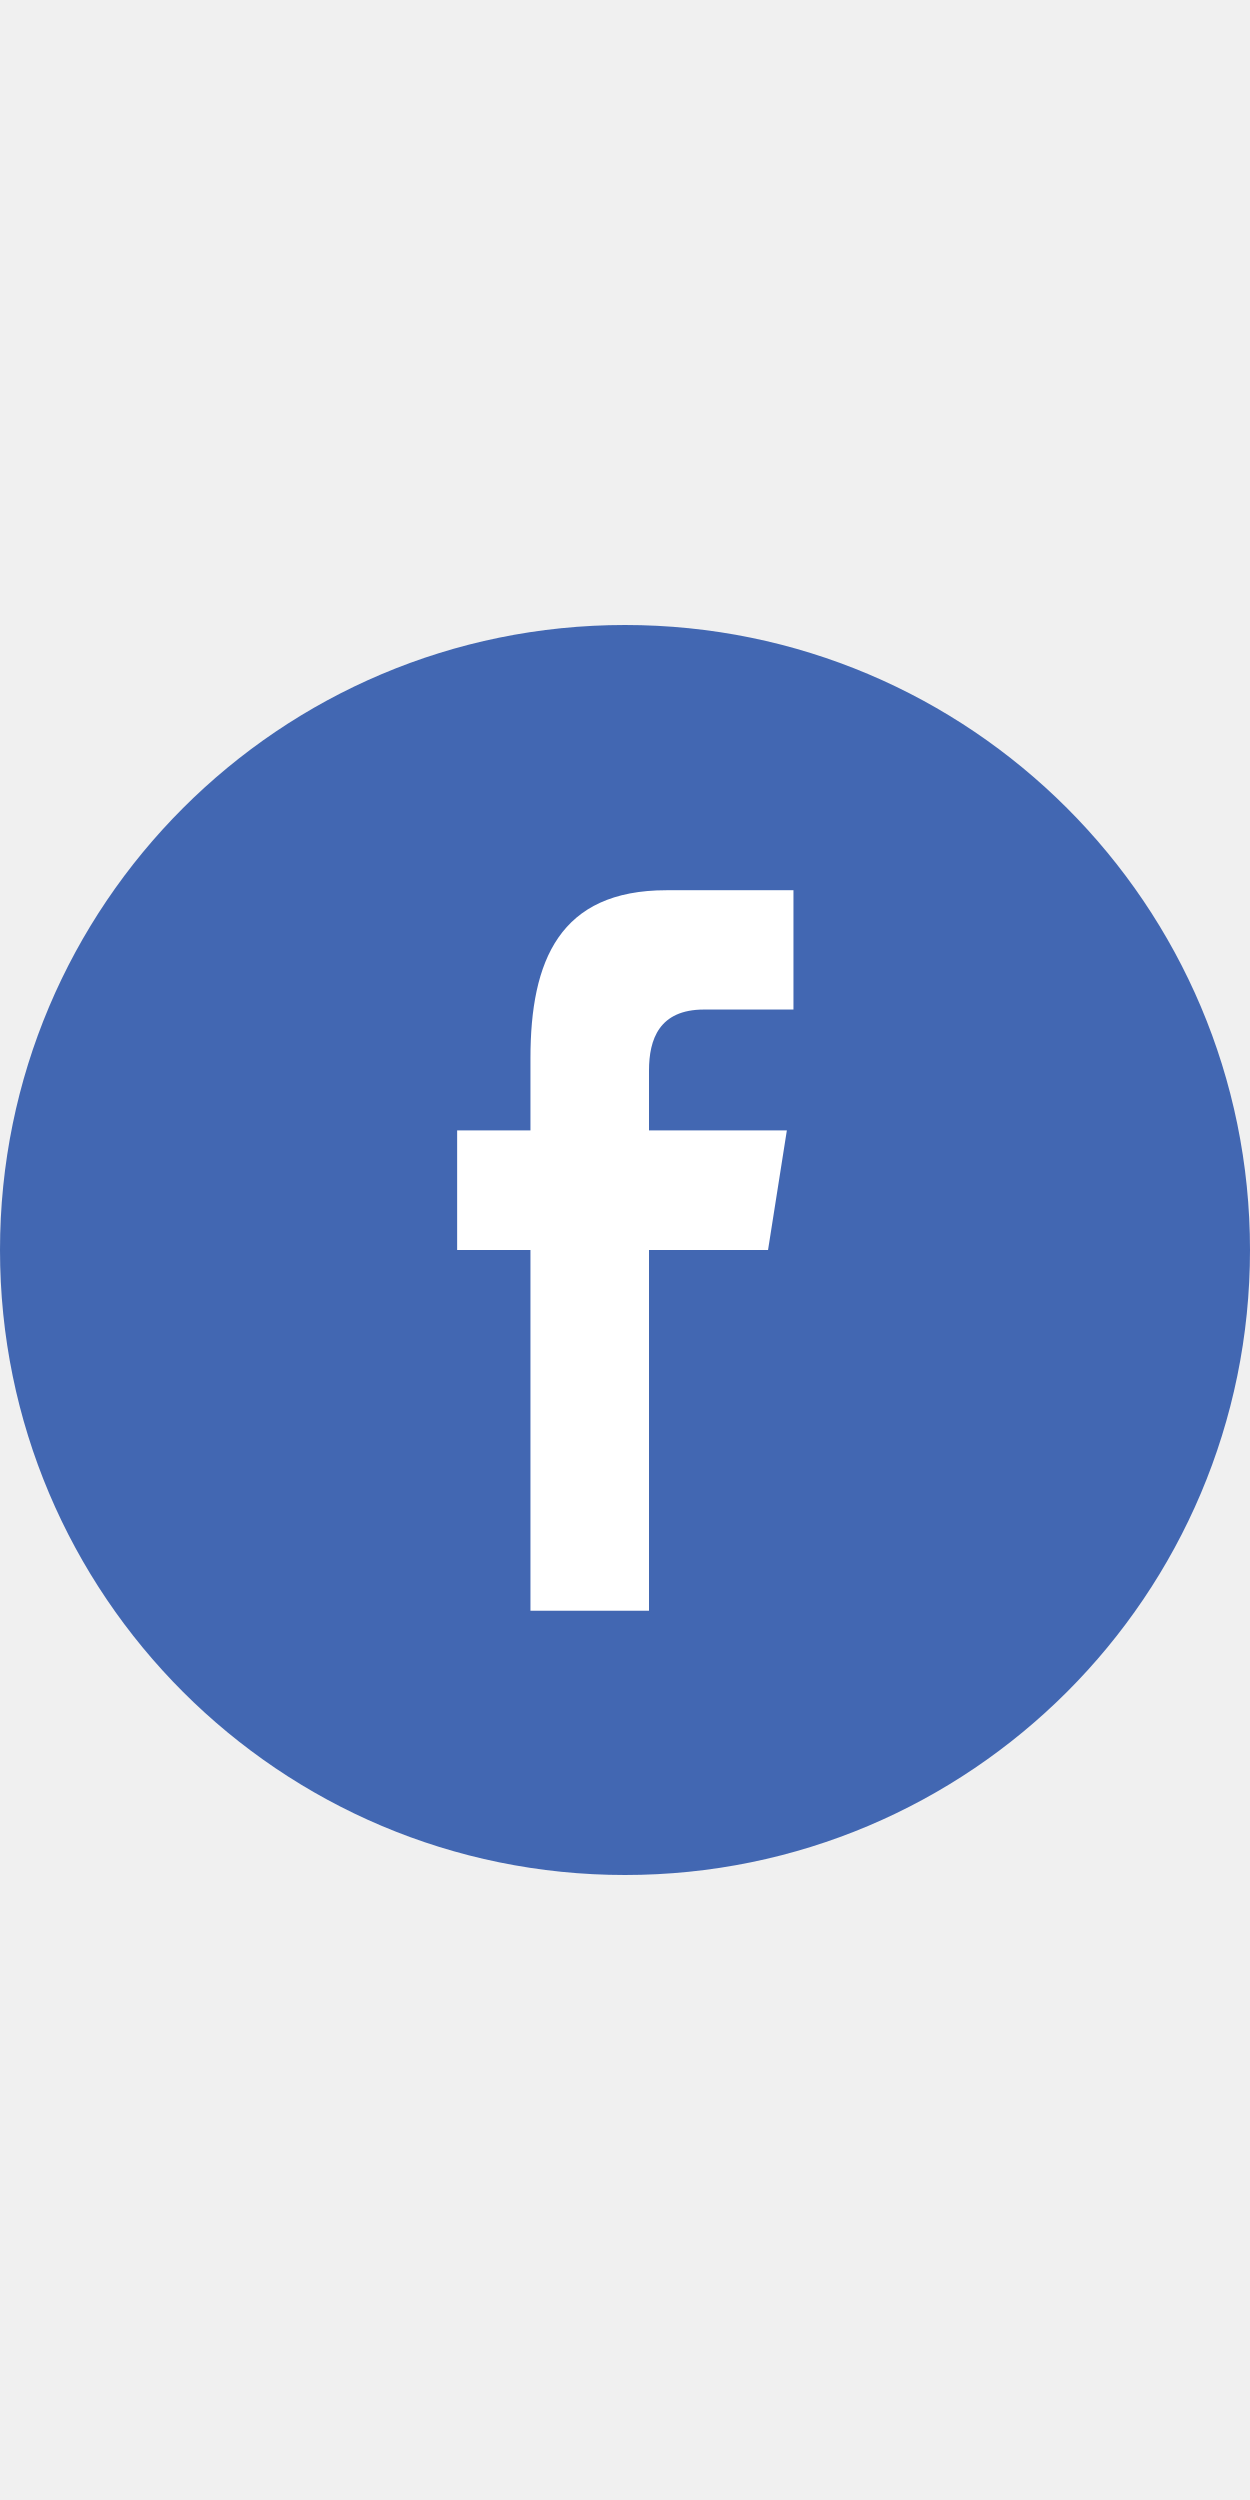
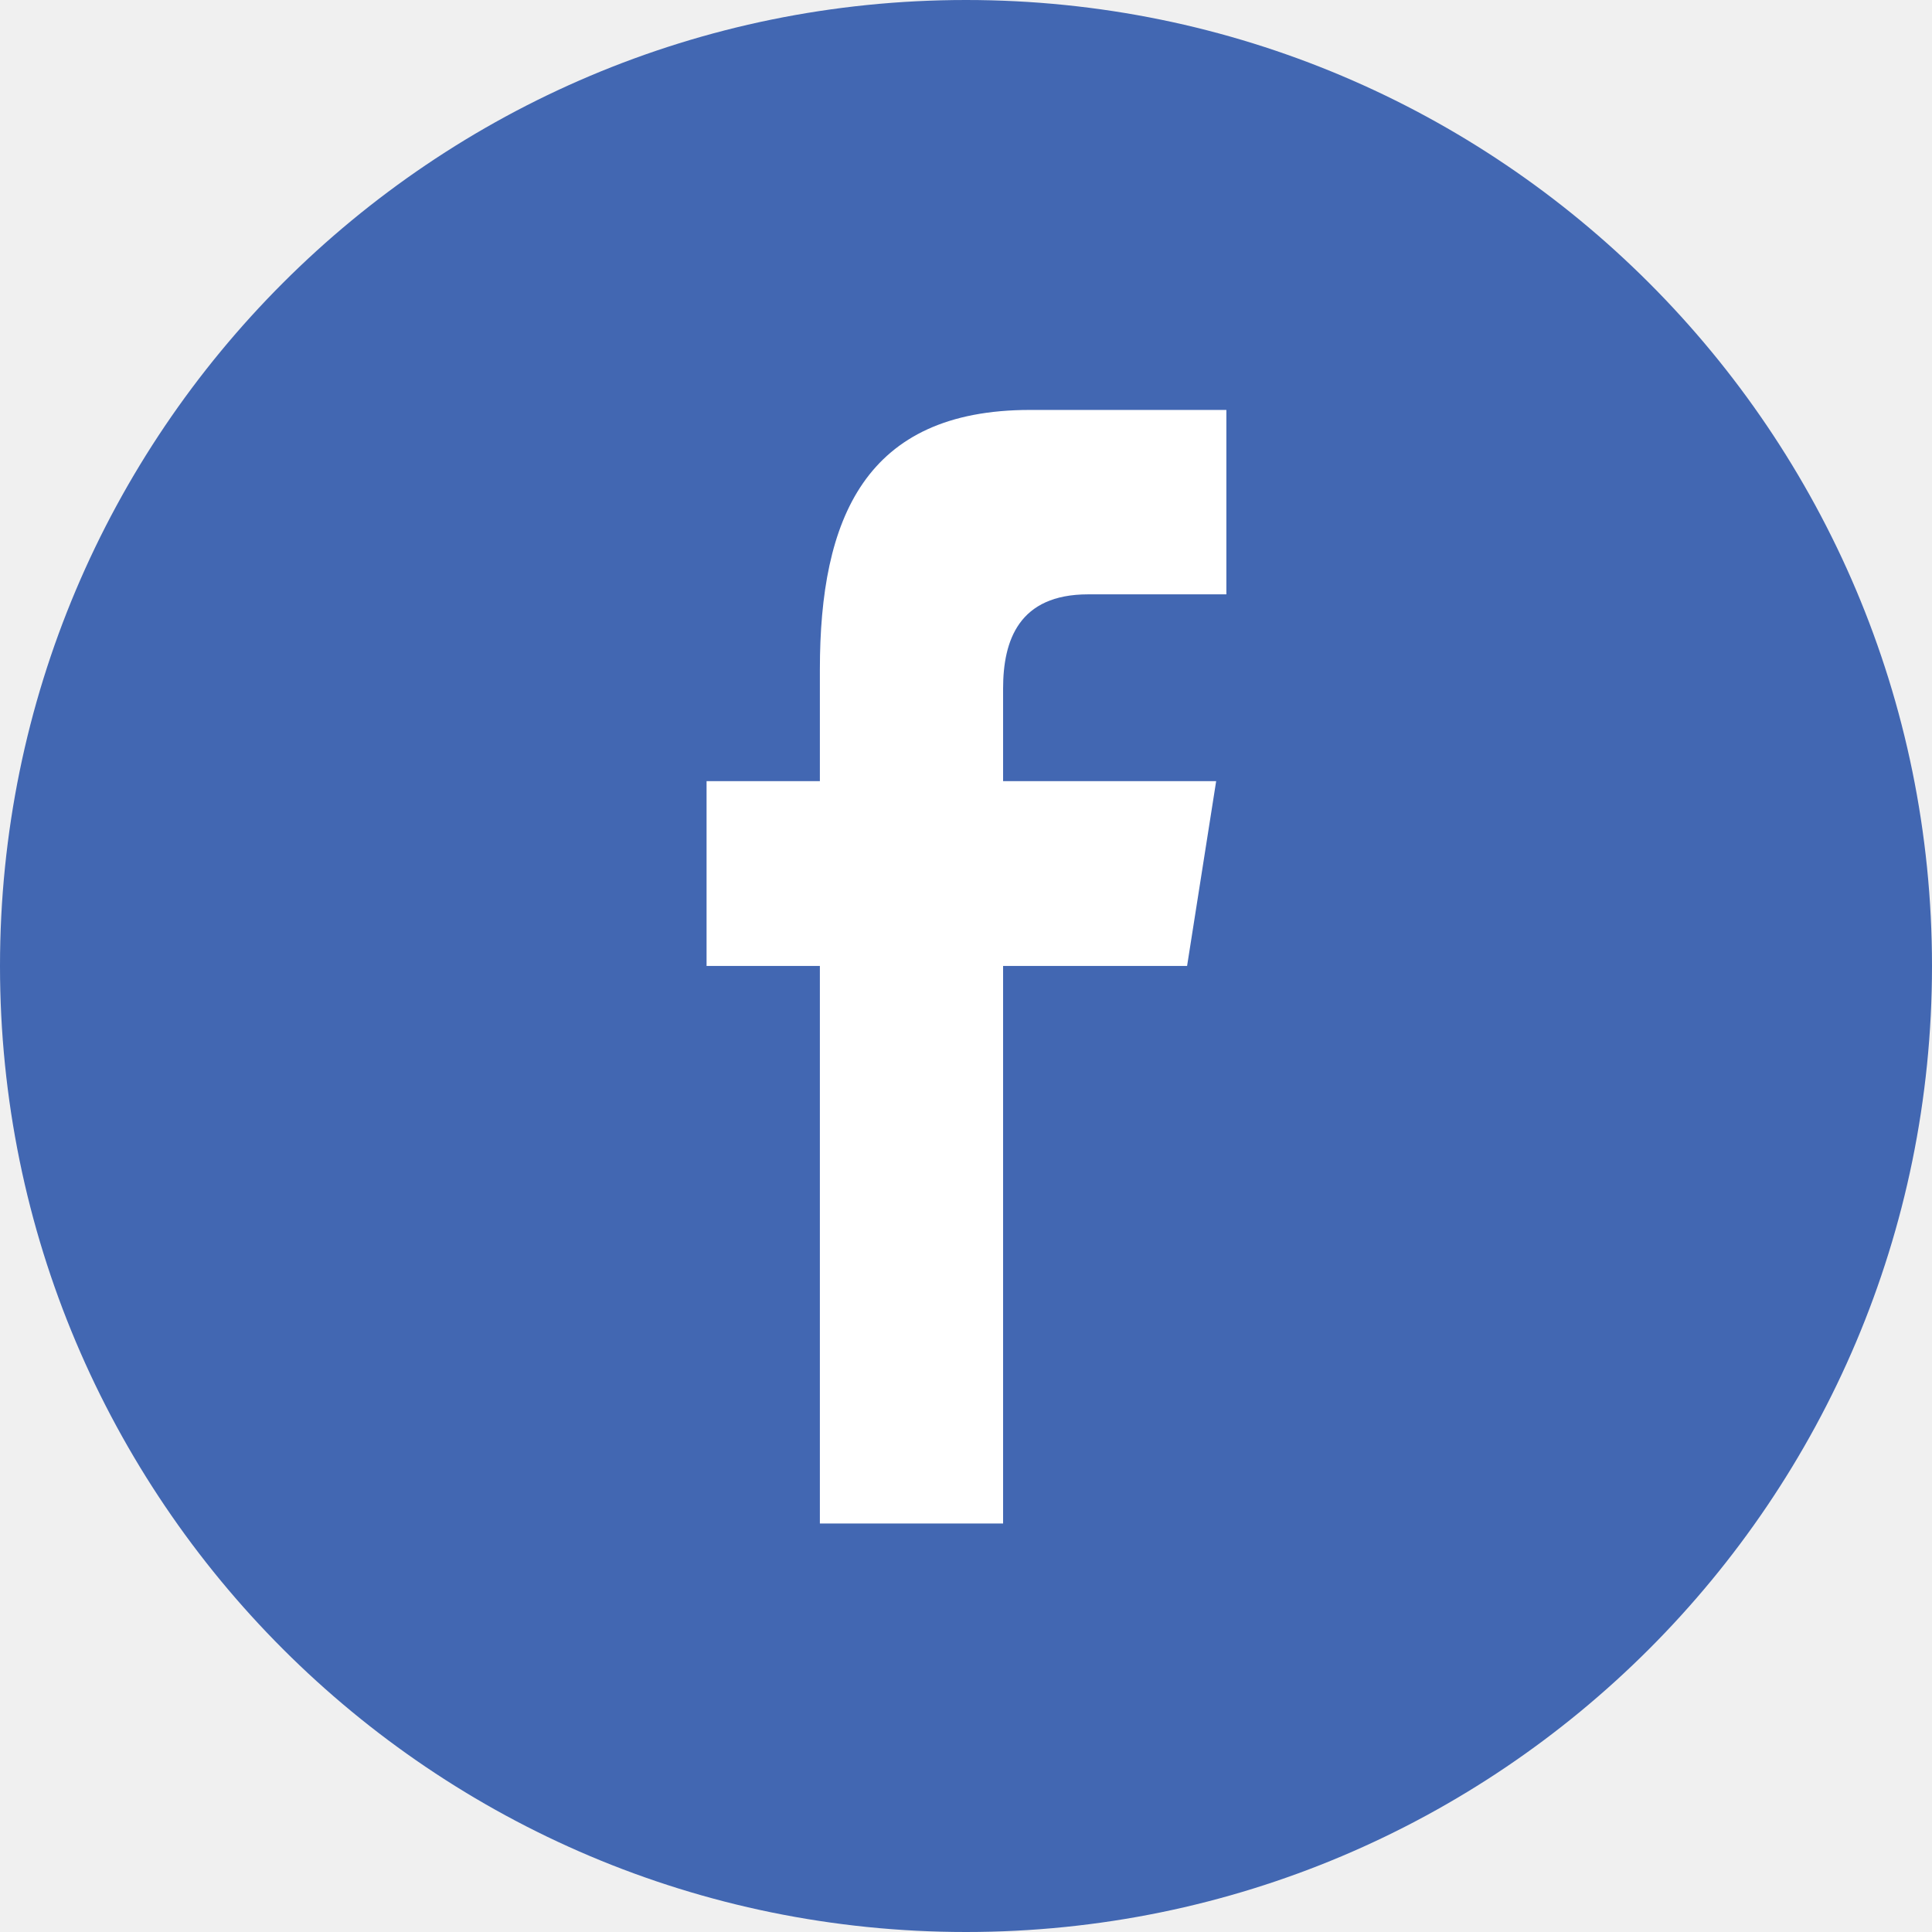
- <svg xmlns="http://www.w3.org/2000/svg" height="60px" version="1.1" viewBox="0 0 60 60" width="30px">
+ <svg xmlns="http://www.w3.org/2000/svg" height="20px" version="1.1" viewBox="0 0 60 60" width="20px">
  <defs />
  <g fill="none" fill-rule="evenodd" id="black" stroke="none" stroke-width="1">
    <g id="facebook">
      <path d="M30,60 C46.569,60 60,46.569 60,30 C60,13.431 46.569,0 30,0 C13.431,0 0,13.431 0,30 C0,46.569 13.431,60 30,60 Z" fill="#4267B2" id="Facebook" />
      <path d="M25.462,47.314 L25.462,29.999 L21.943,29.999 L21.943,24.259 L25.462,24.259 L25.462,20.788 C25.462,16.107 26.862,12.731 31.988,12.731 L38.086,12.731 L38.086,18.458 L33.792,18.458 C31.642,18.458 31.152,19.887 31.152,21.384 L31.152,24.259 L37.769,24.259 L36.866,29.999 L31.152,29.999 L31.152,47.314 L25.462,47.314 Z" fill="#FFFFFF" />
    </g>
  </g>
</svg>
